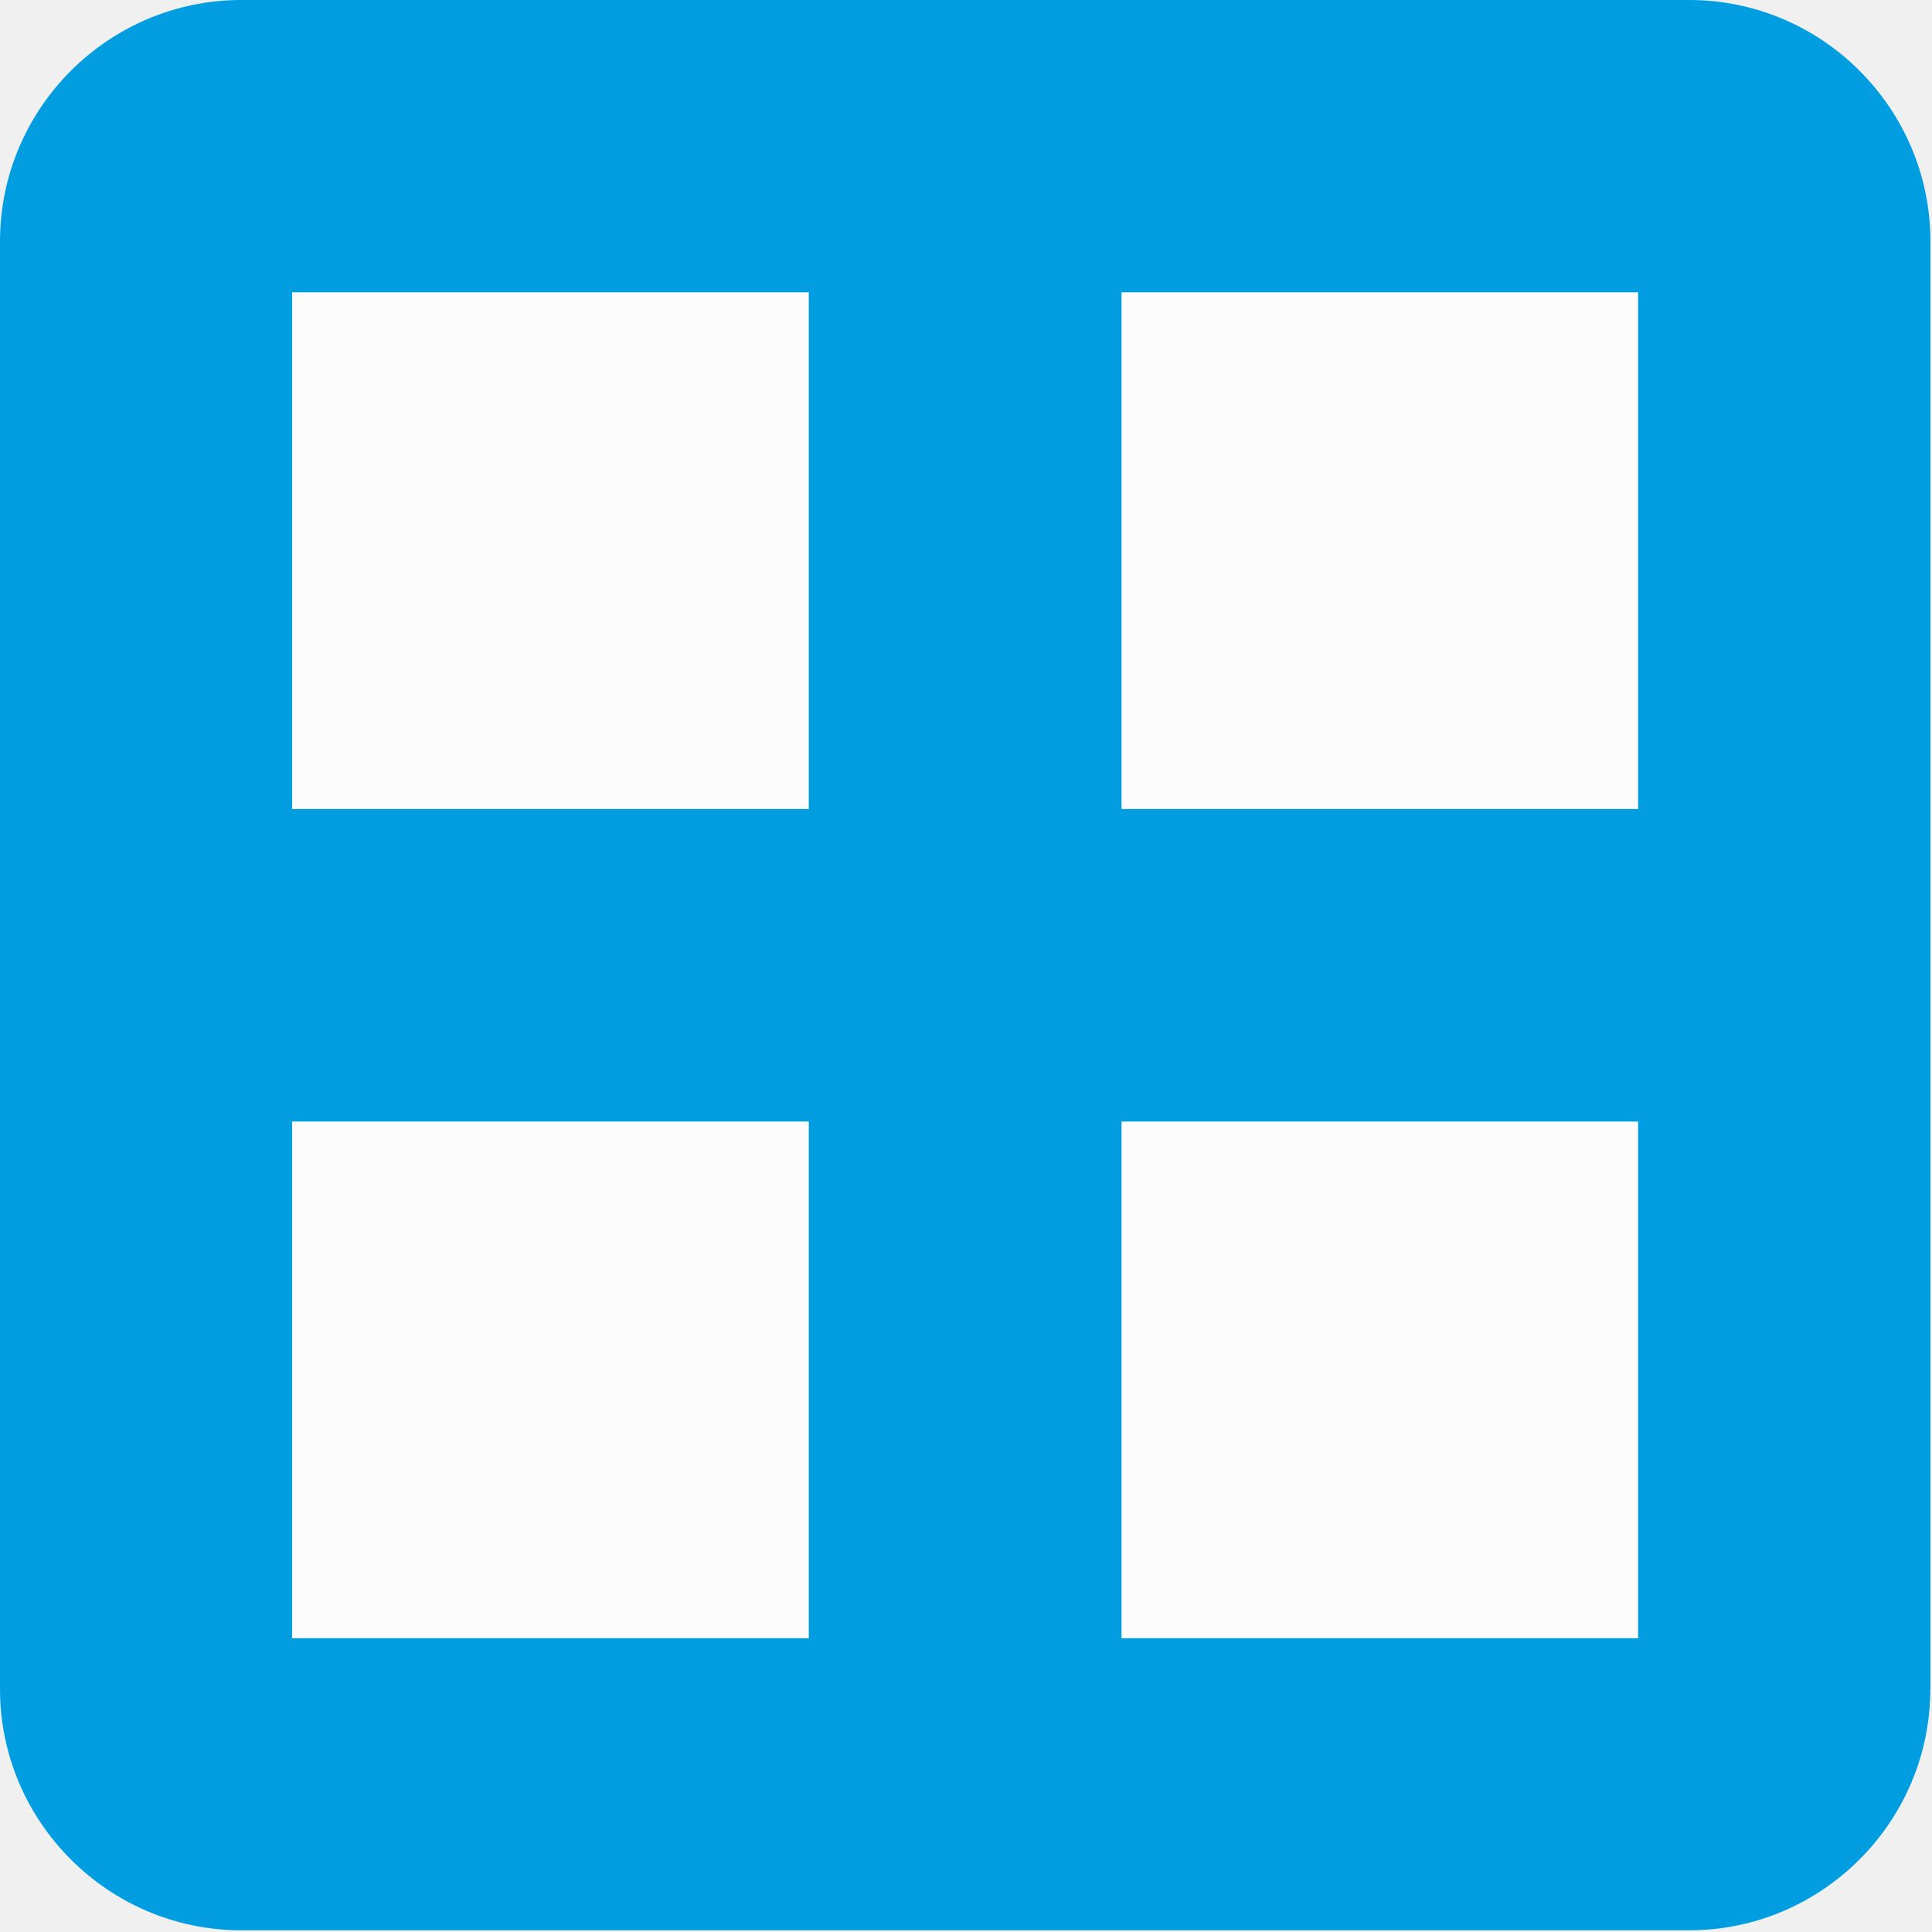
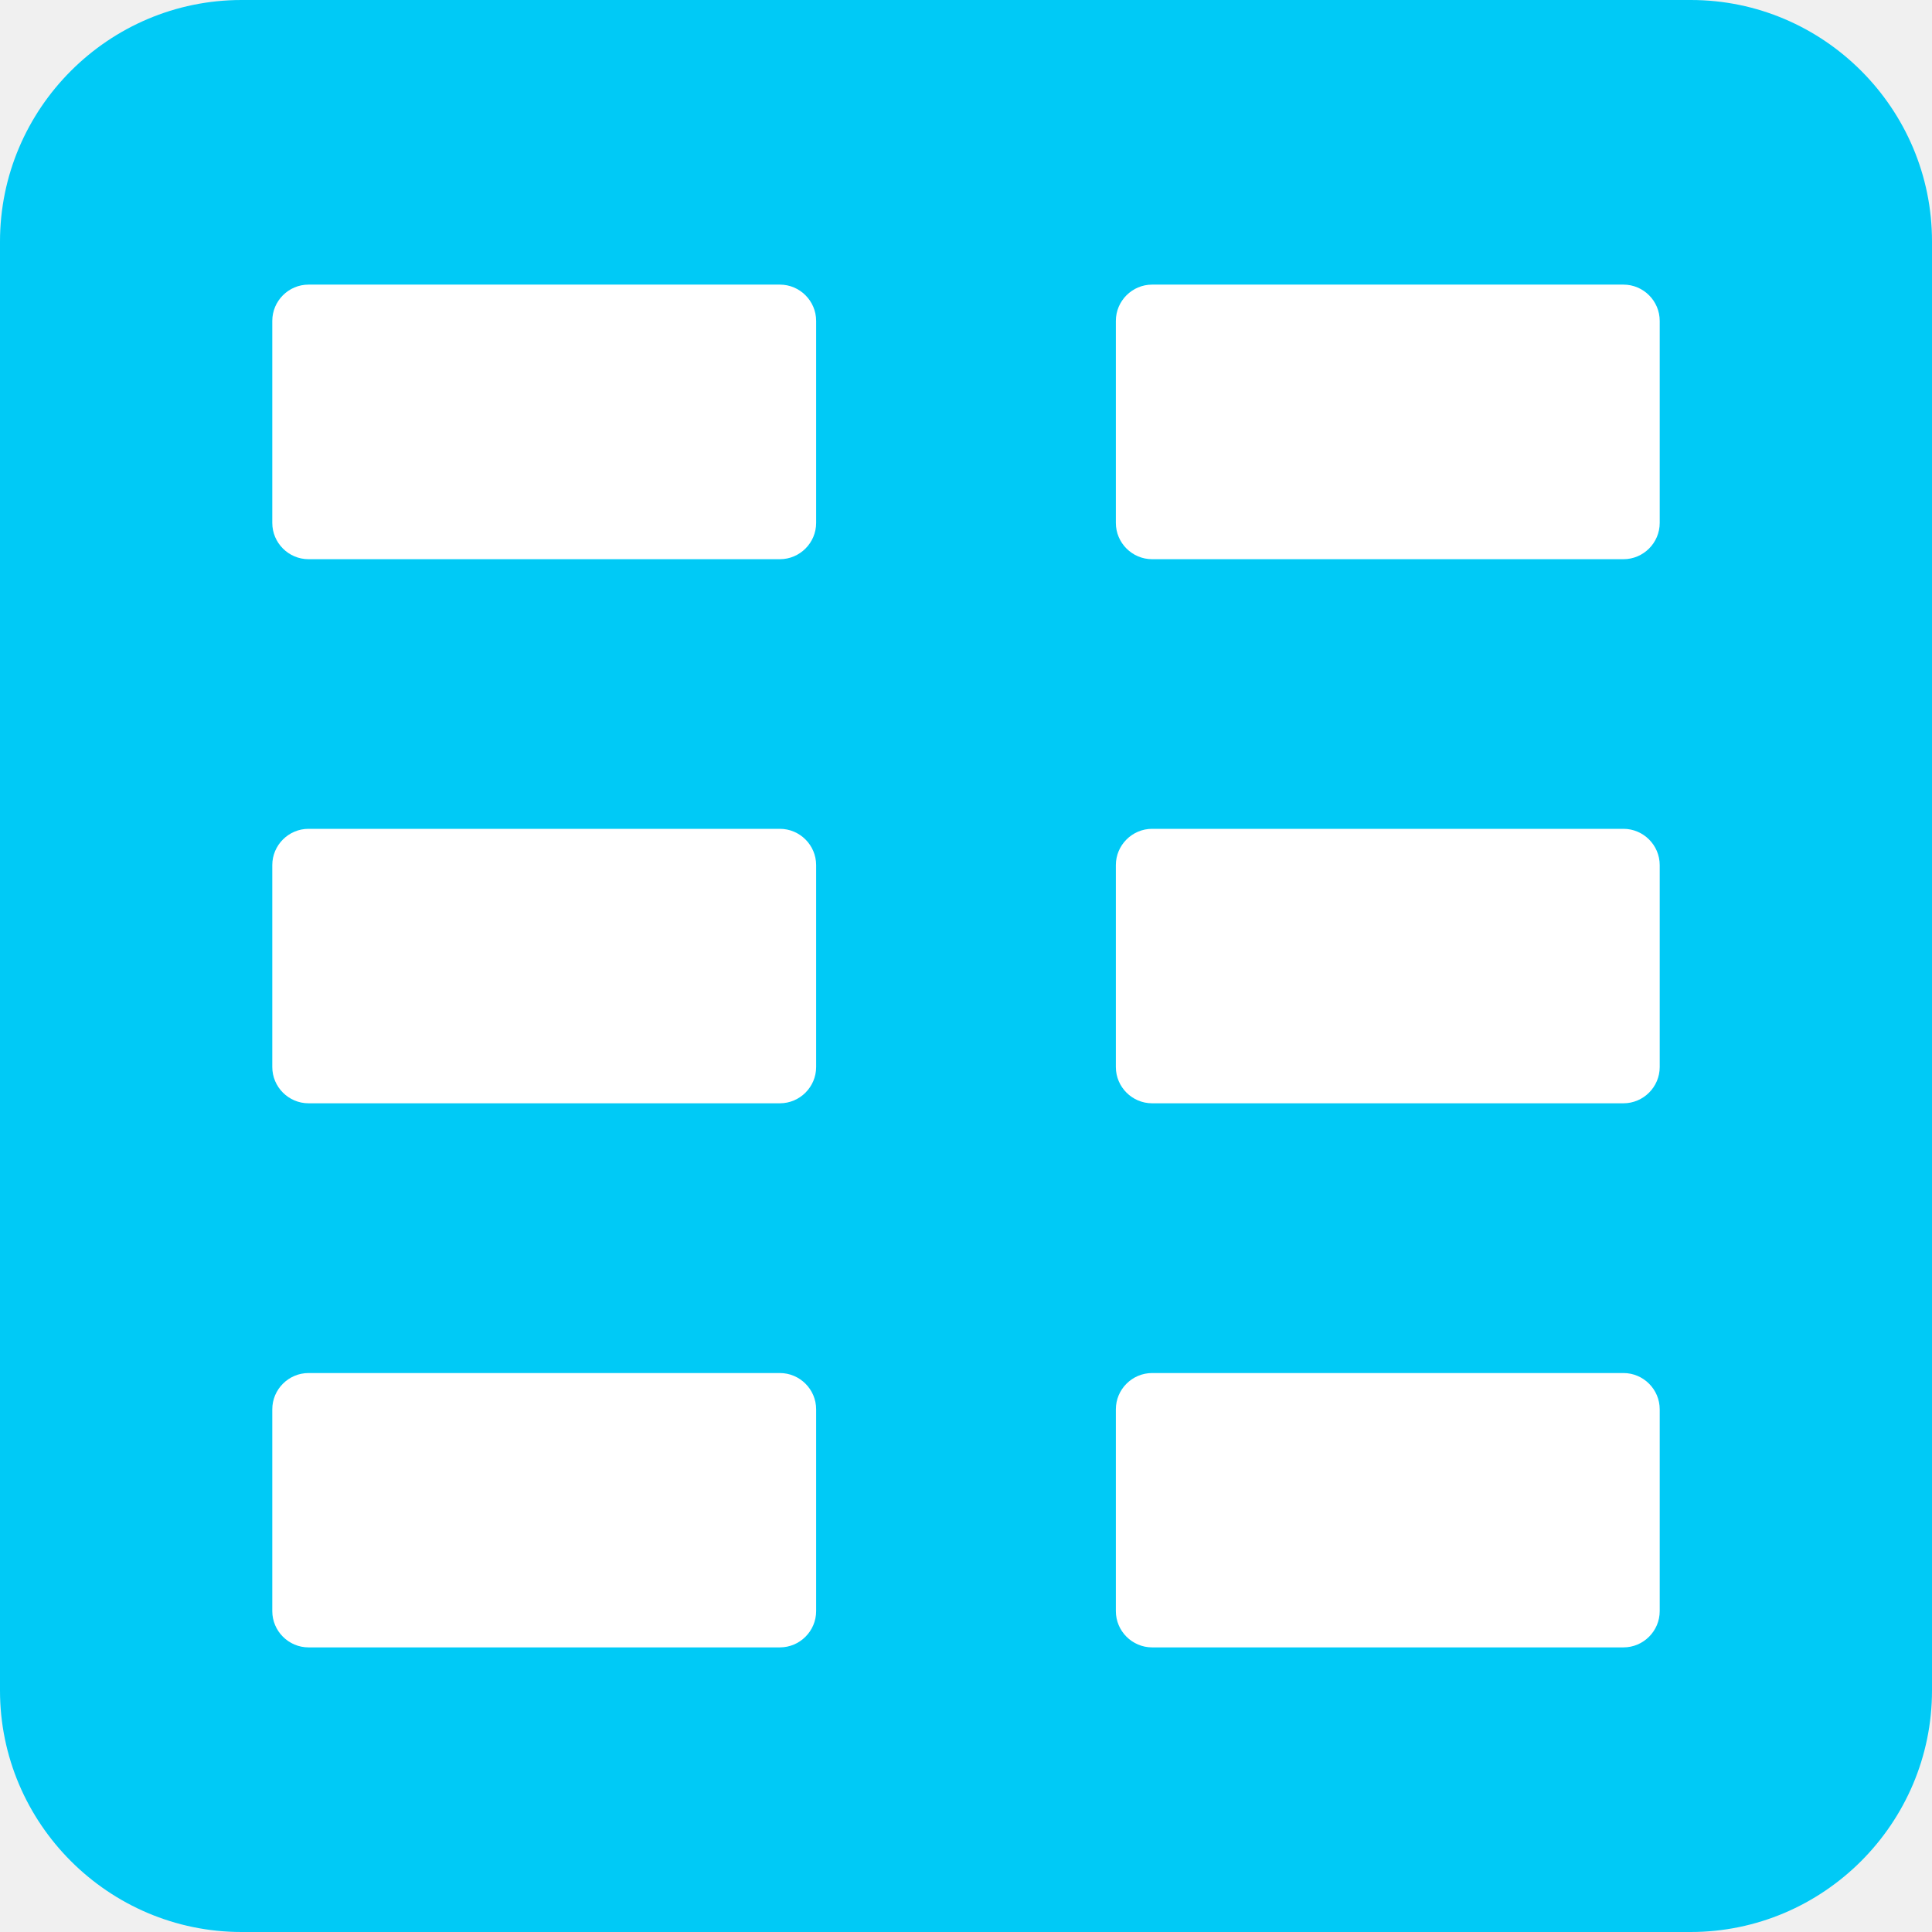
- <svg xmlns="http://www.w3.org/2000/svg" version="1.1" id="Vrstva_1" x="0px" y="0px" width="16px" height="16px" viewBox="0 0 16 16" enable-background="new 0 0 16 16" xml:space="preserve">
+ <svg xmlns="http://www.w3.org/2000/svg" version="1.1" id="Vrstva_1" x="0px" y="0px" width="15.986px" height="15.986px" viewBox="-0.02 0 15.986 15.986" enable-background="new -0.02 0 15.986 15.986" xml:space="preserve">
  <g>
-     <path fill="#009EE0" d="M15.986,13.988c0,1.1-0.898,1.998-1.997,1.998H1.999c-1.1,0-1.999-0.898-1.999-1.998V1.999   C0,0.898,0.898,0,1.999,0h11.991c1.099,0,1.997,0.898,1.997,1.999V13.988z" />
-     <rect x="2.419" y="2.421" fill="#FCFCFC" width="4.279" height="4.279" />
-     <rect x="2.419" y="9.288" fill="#FCFCFC" width="4.279" height="4.279" />
-     <rect x="9.288" y="9.288" fill="#FCFCFC" width="4.278" height="4.279" />
-     <rect x="9.288" y="2.421" fill="#FCFCFC" width="4.278" height="4.279" />
+     <path fill="#00CAF6" d="M13.971,0H1.979C0.878,0-0.02,0.898-0.02,1.999v11.989c0,1.1,0.898,1.998,1.999,1.998h11.989   c1.1,0,1.998-0.898,1.998-1.998V1.999C15.967,0.898,15.069,0,13.971,0z" />
+     <g>
+       <g>
+         <path fill="#FFFFFF" d="M6.733,4.327c0,0.165-0.135,0.3-0.3,0.3h-3.9c-0.165,0-0.3-0.135-0.3-0.3V2.655     c0-0.165,0.135-0.3,0.3-0.3h3.9c0.165,0,0.3,0.135,0.3,0.3V4.327z" />
+       </g>
+       <g>
+         <path fill="#FFFFFF" d="M6.733,8.829c0,0.165-0.135,0.3-0.3,0.3h-3.9c-0.165,0-0.3-0.135-0.3-0.3V7.158     c0-0.165,0.135-0.3,0.3-0.3h3.9c0.165,0,0.3,0.135,0.3,0.3V8.829z" />
+       </g>
+       <g>
+         <path fill="#FFFFFF" d="M6.733,13.331c0,0.165-0.135,0.3-0.3,0.3h-3.9c-0.165,0-0.3-0.135-0.3-0.3v-1.67     c0-0.165,0.135-0.3,0.3-0.3h3.9c0.165,0,0.3,0.135,0.3,0.3V13.331z" />
+       </g>
+       <g>
+         <g>
+           <g>
+             <path fill="#FFFFFF" d="M13.713,4.327c0,0.165-0.135,0.3-0.3,0.3h-3.9c-0.165,0-0.3-0.135-0.3-0.3V2.655       c0-0.165,0.135-0.3,0.3-0.3h3.9c0.165,0,0.3,0.135,0.3,0.3V4.327z" />
+           </g>
+           <g>
+             <path fill="#FFFFFF" d="M13.713,8.829c0,0.165-0.135,0.3-0.3,0.3h-3.9c-0.165,0-0.3-0.135-0.3-0.3V7.158       c0-0.165,0.135-0.3,0.3-0.3h3.9c0.165,0,0.3,0.135,0.3,0.3V8.829z" />
+           </g>
+           <g>
+             <path fill="#FFFFFF" d="M13.713,13.331c0,0.165-0.135,0.3-0.3,0.3h-3.9c-0.165,0-0.3-0.135-0.3-0.3v-1.67       c0-0.165,0.135-0.3,0.3-0.3h3.9c0.165,0,0.3,0.135,0.3,0.3V13.331z" />
+           </g>
+         </g>
+       </g>
+     </g>
  </g>
</svg>
